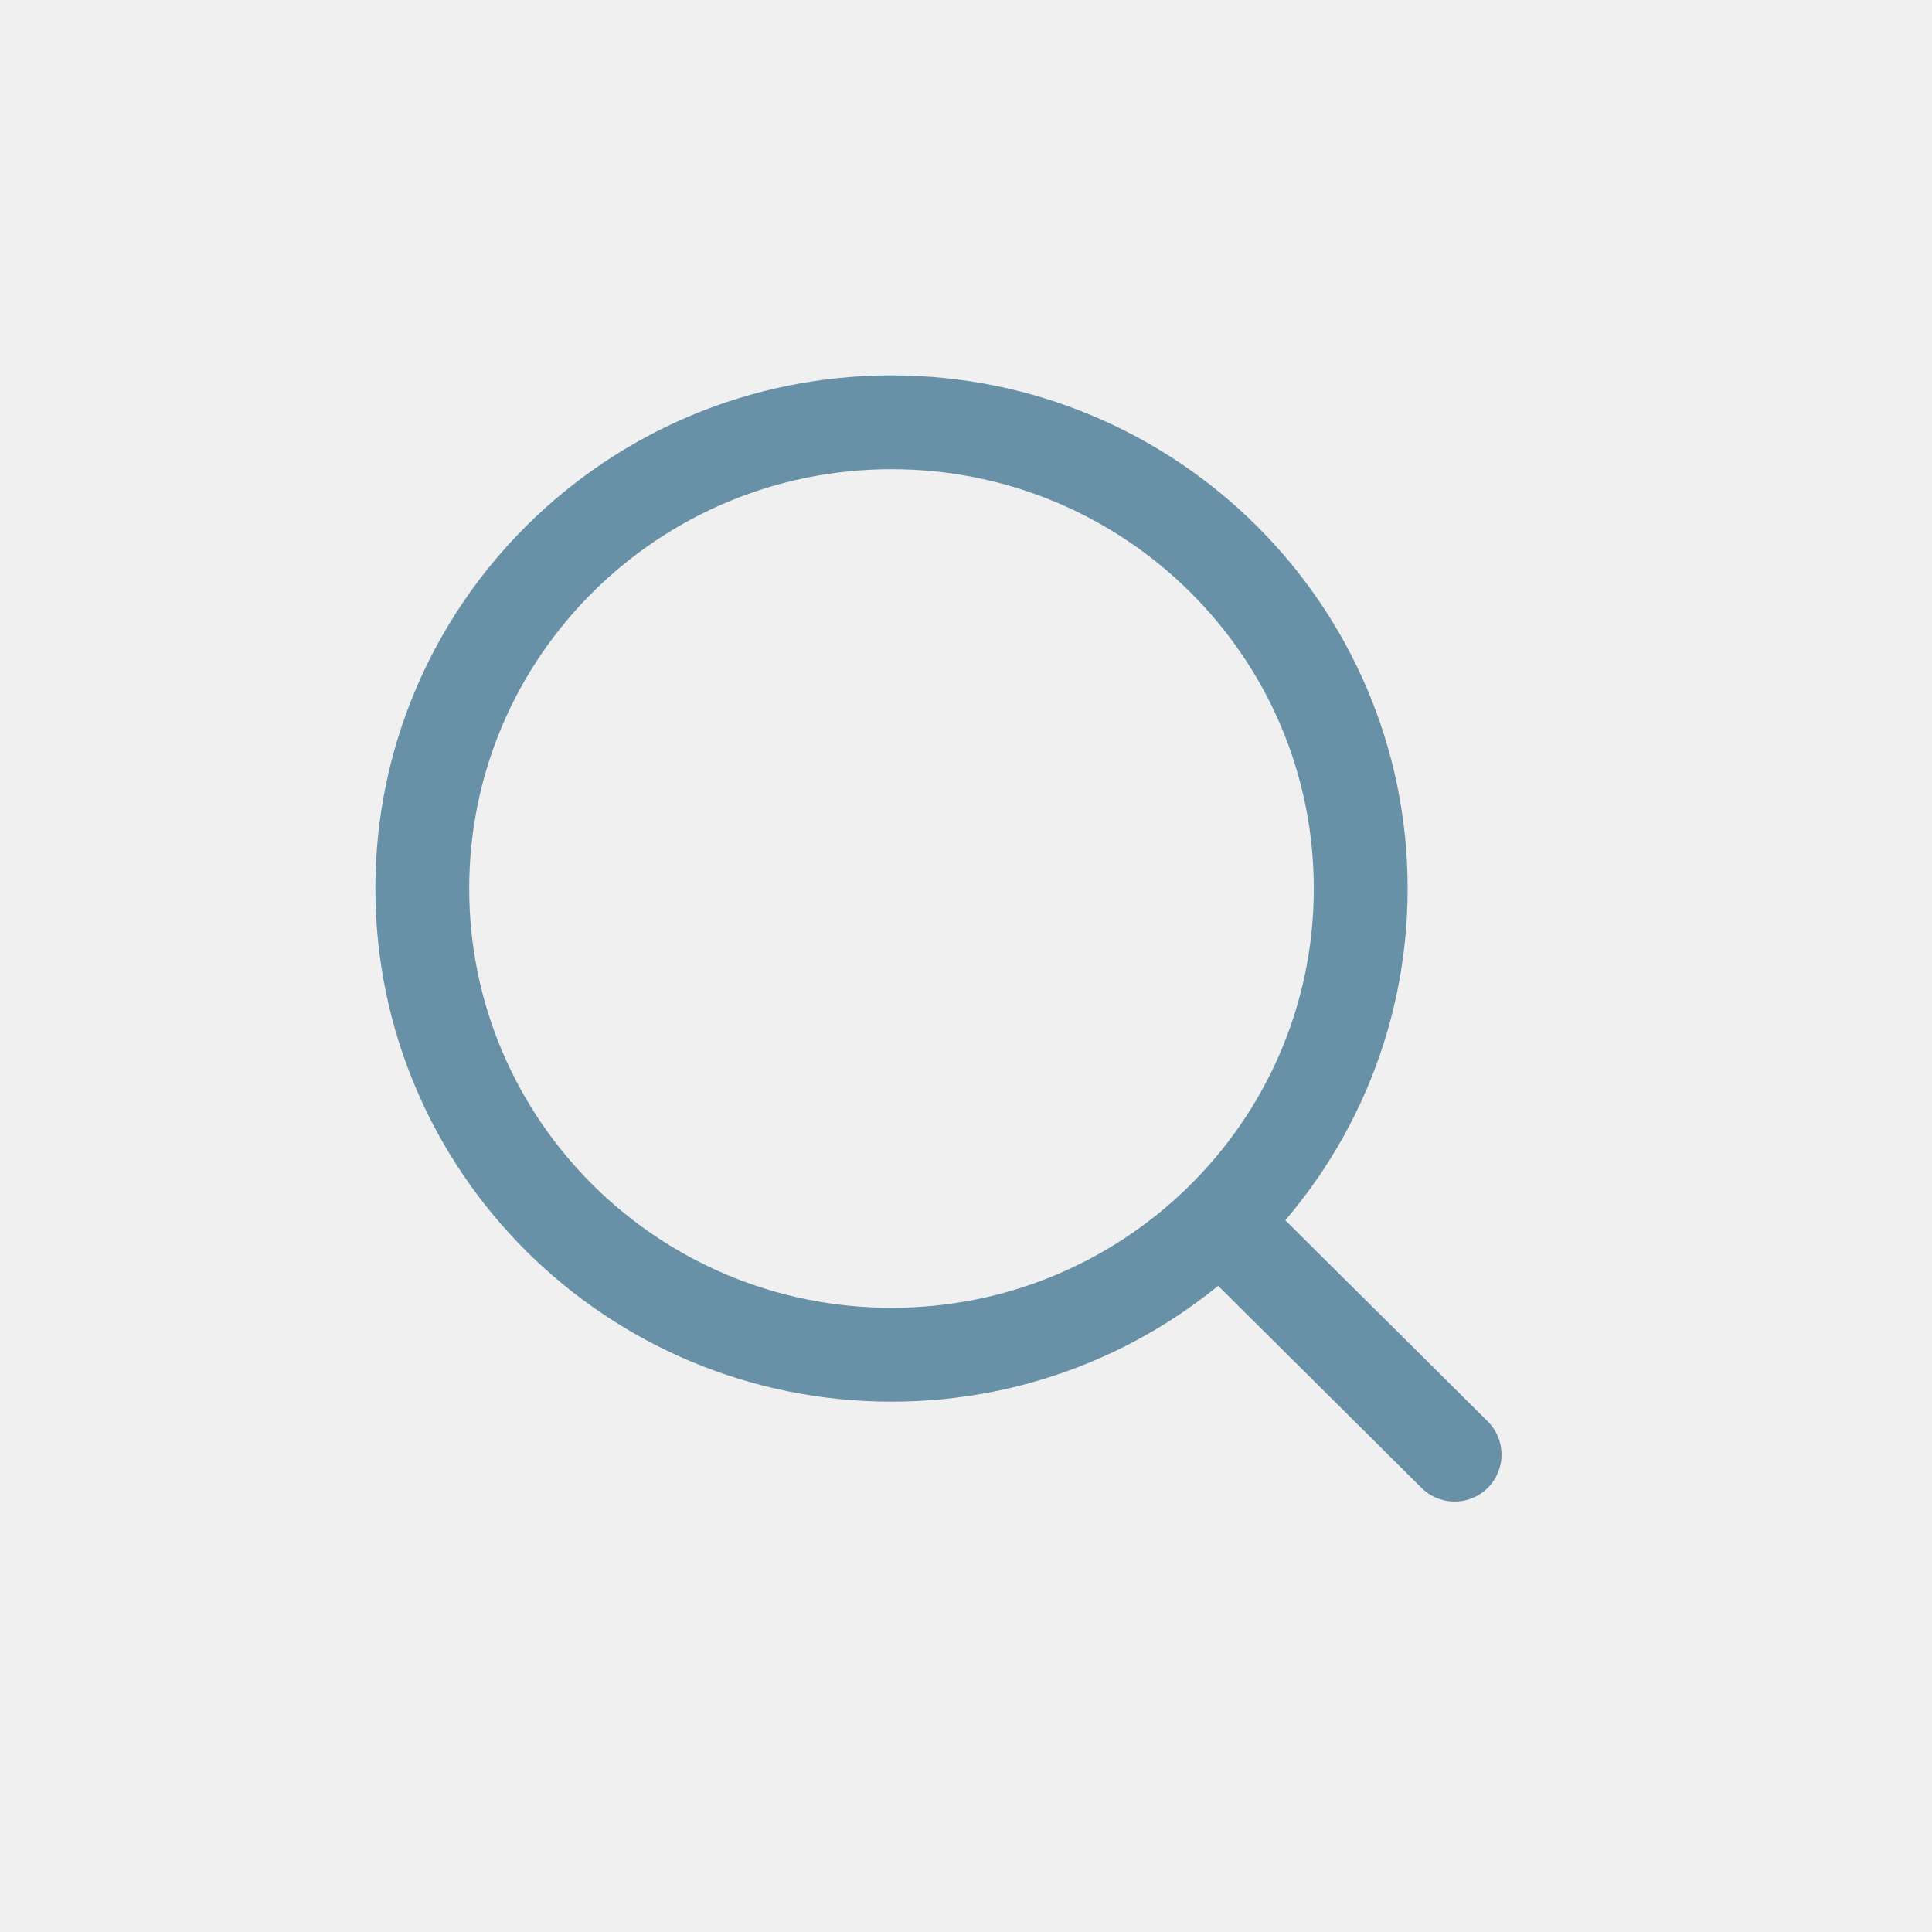
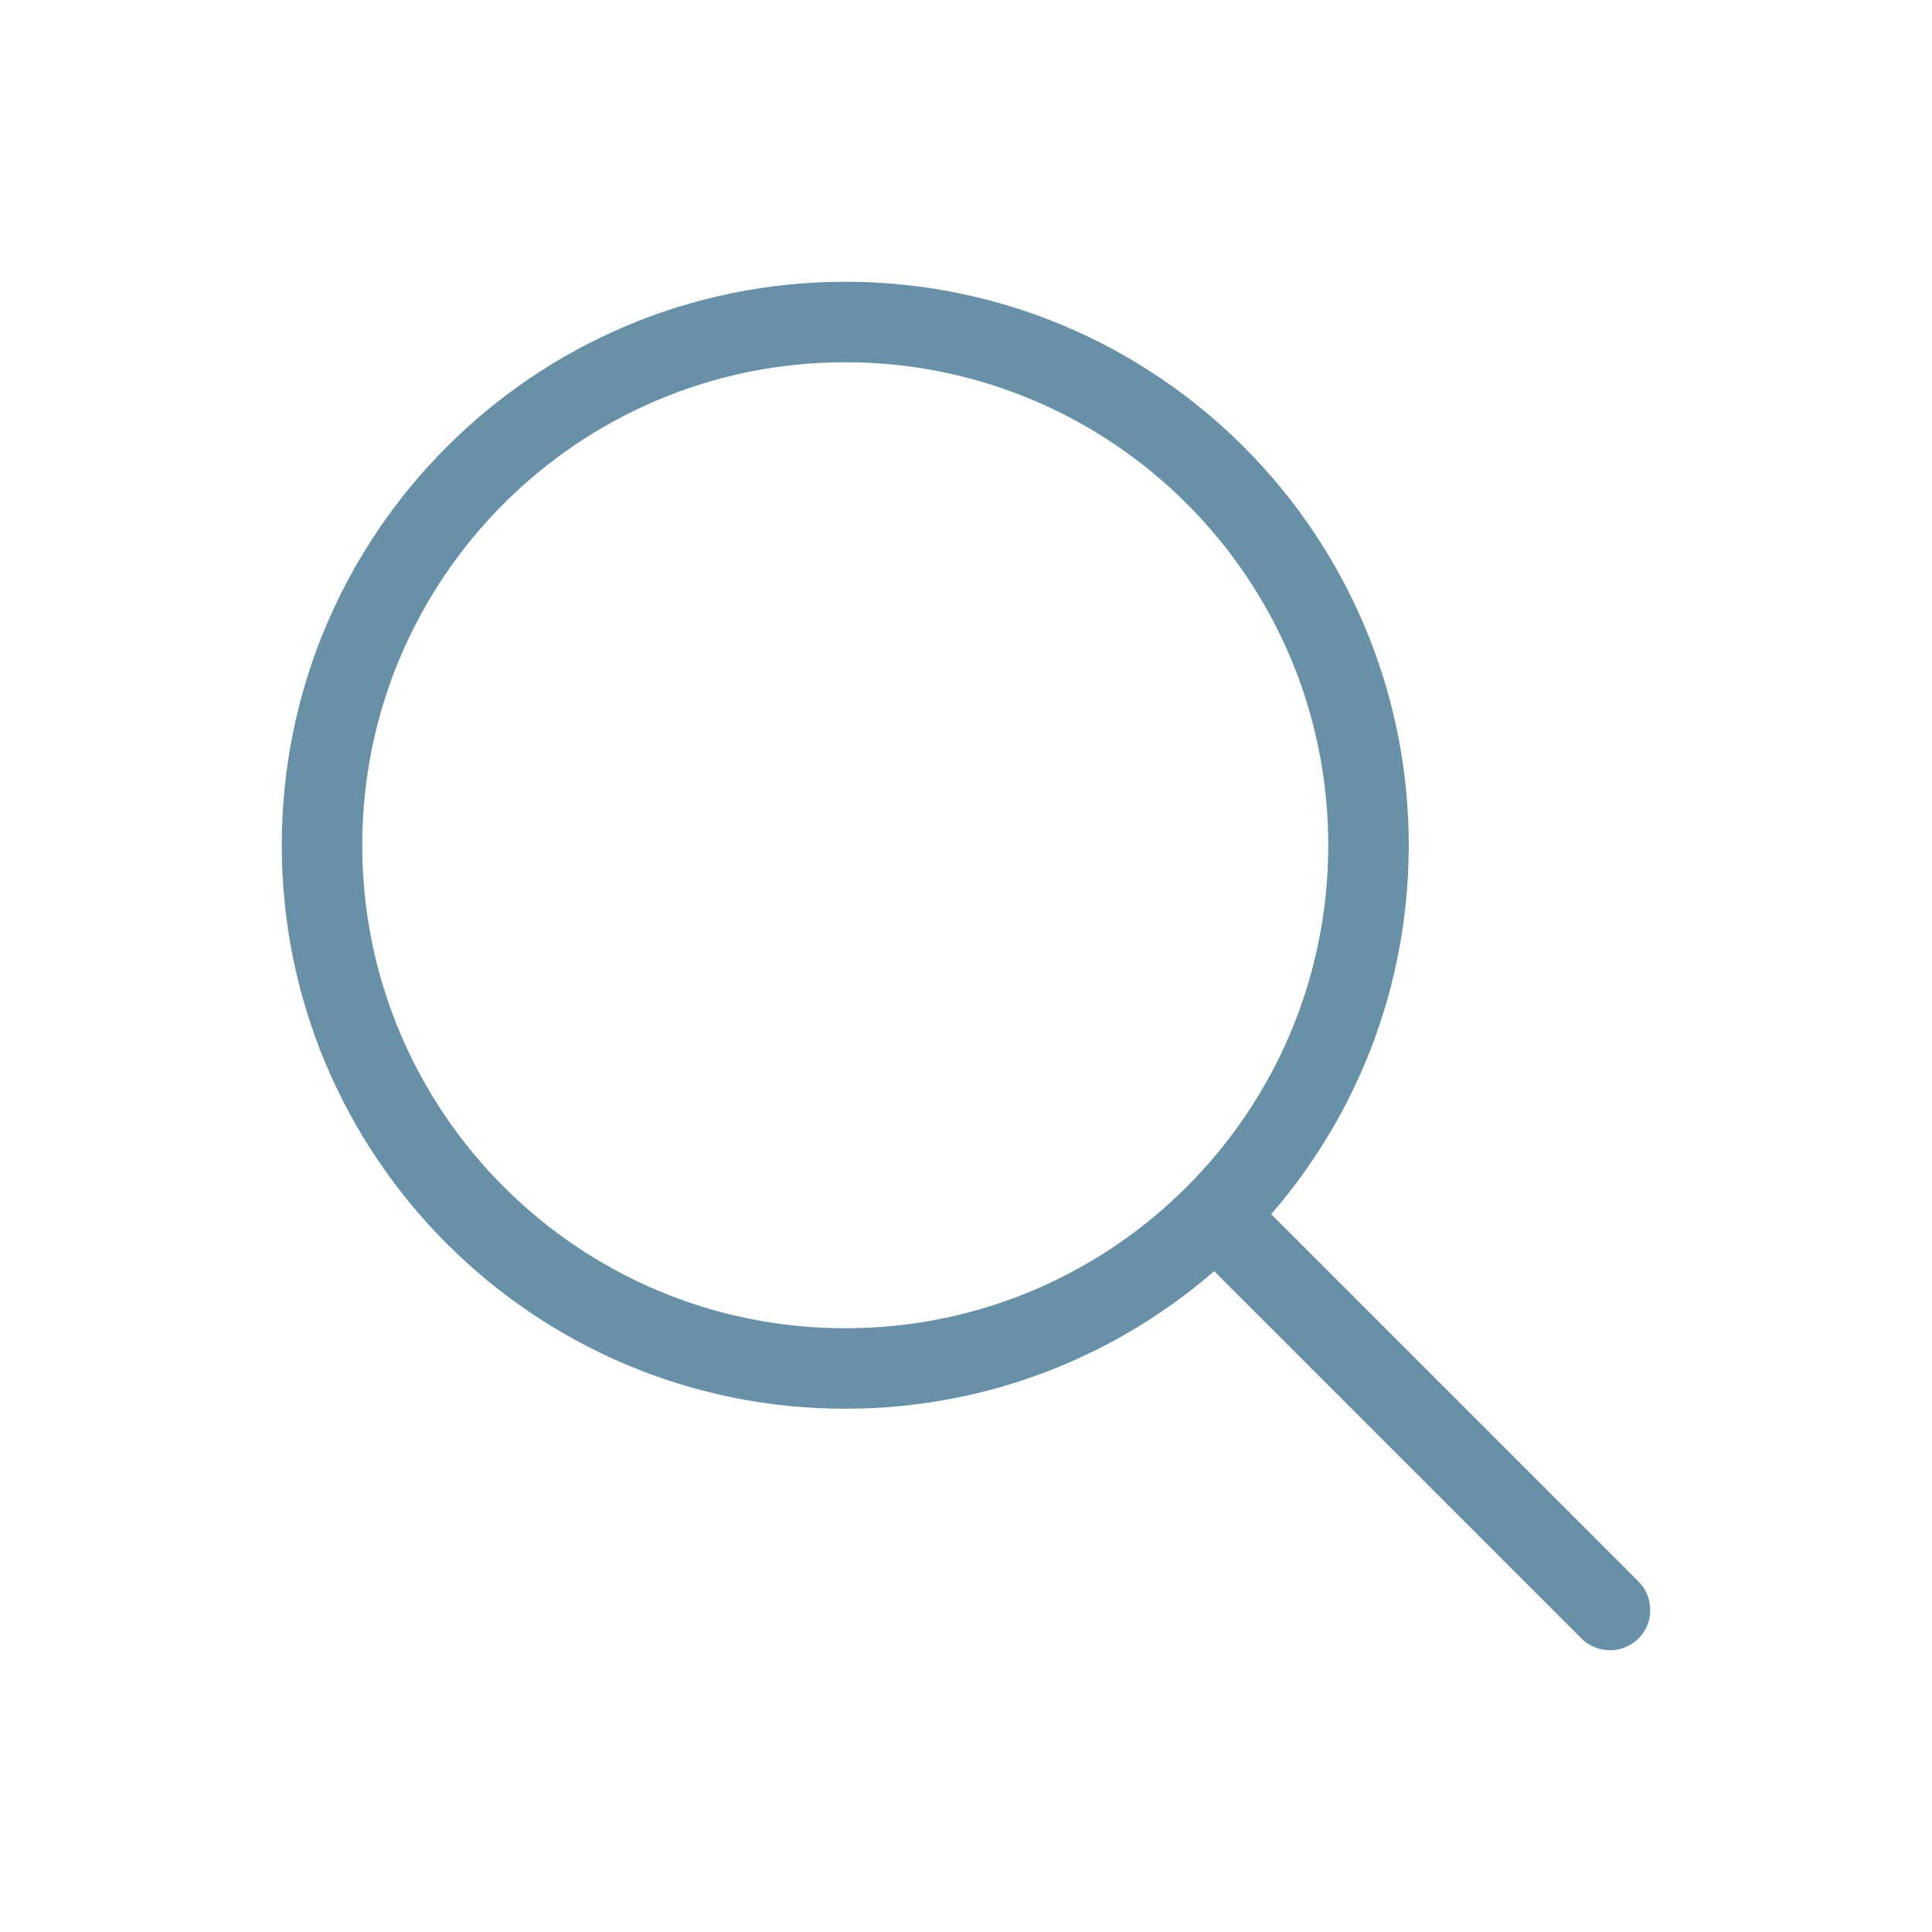
- <svg xmlns="http://www.w3.org/2000/svg" width="33" height="33" viewBox="0 0 33 33" fill="none">
-   <path d="M20.838 20.864C22.322 19.419 23.242 17.404 23.242 15.177C23.242 10.779 19.654 7.213 15.228 7.213C10.801 7.213 7.213 10.779 7.213 15.177C7.213 19.575 10.801 23.14 15.228 23.14C17.412 23.14 19.392 22.272 20.838 20.864ZM20.838 20.864L24.846 24.846" stroke="#6891A7" stroke-width="1.603" stroke-linecap="round" />
+ <svg xmlns="http://www.w3.org/2000/svg" width="33" height="33" viewBox="0 0 24 24" fill="none">
+   <g id="SVGRepo_bgCarrier" stroke-width="0" />
+   <g id="SVGRepo_tracerCarrier" stroke-linecap="round" stroke-linejoin="round" />
+   <g id="SVGRepo_iconCarrier">
+     <g clip-path="url(#clip0_15_152)">
+       <rect width="24" height="24" fill="white" />
+       <circle cx="10.5" cy="10.5" r="6.5" stroke="#6891A7" stroke-linejoin="round" />
+       <path d="M19.646 20.354C19.842 20.549 20.158 20.549 20.354 20.354C20.549 20.158 20.549 19.842 20.354 19.646L19.646 20.354ZM20.354 19.646L15.354 14.646L14.646 15.354L19.646 20.354L20.354 19.646Z" fill="#6891A7" />
+     </g>
+     <defs>
+       <clipPath id="clip0_15_152">
+         <rect width="24" height="24" fill="white" />
+       </clipPath>
+     </defs>
+   </g>
</svg>
